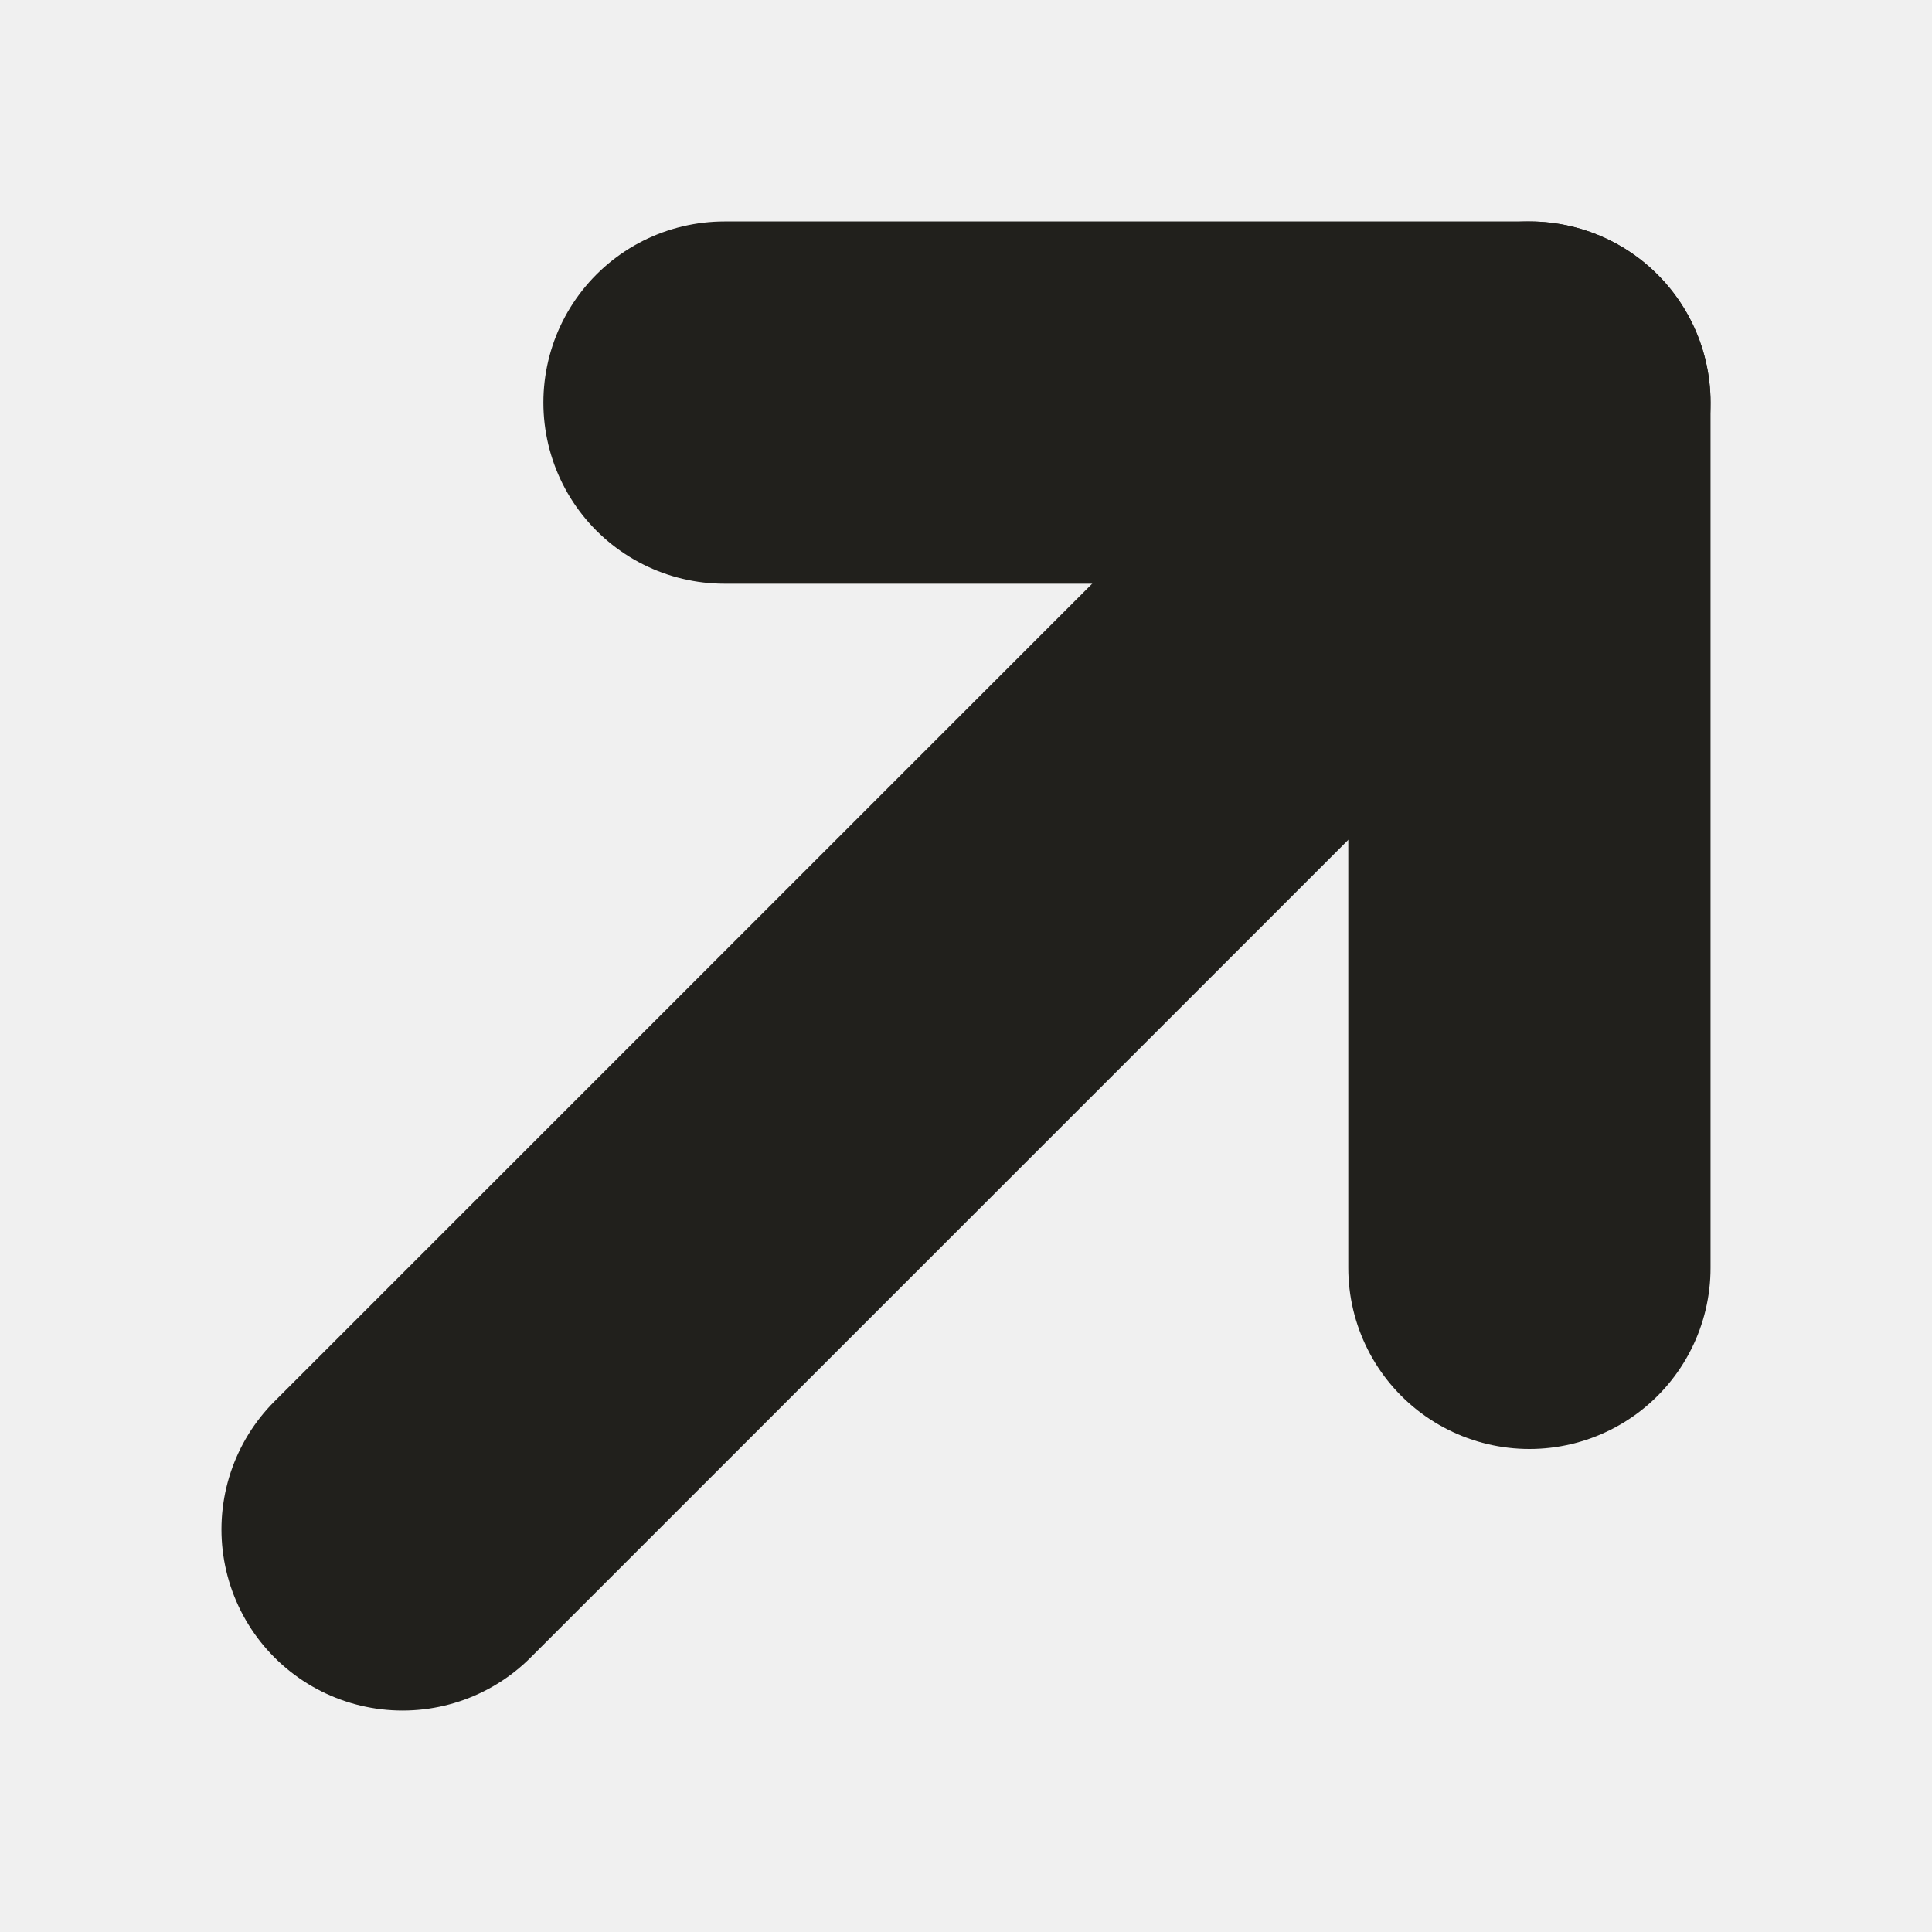
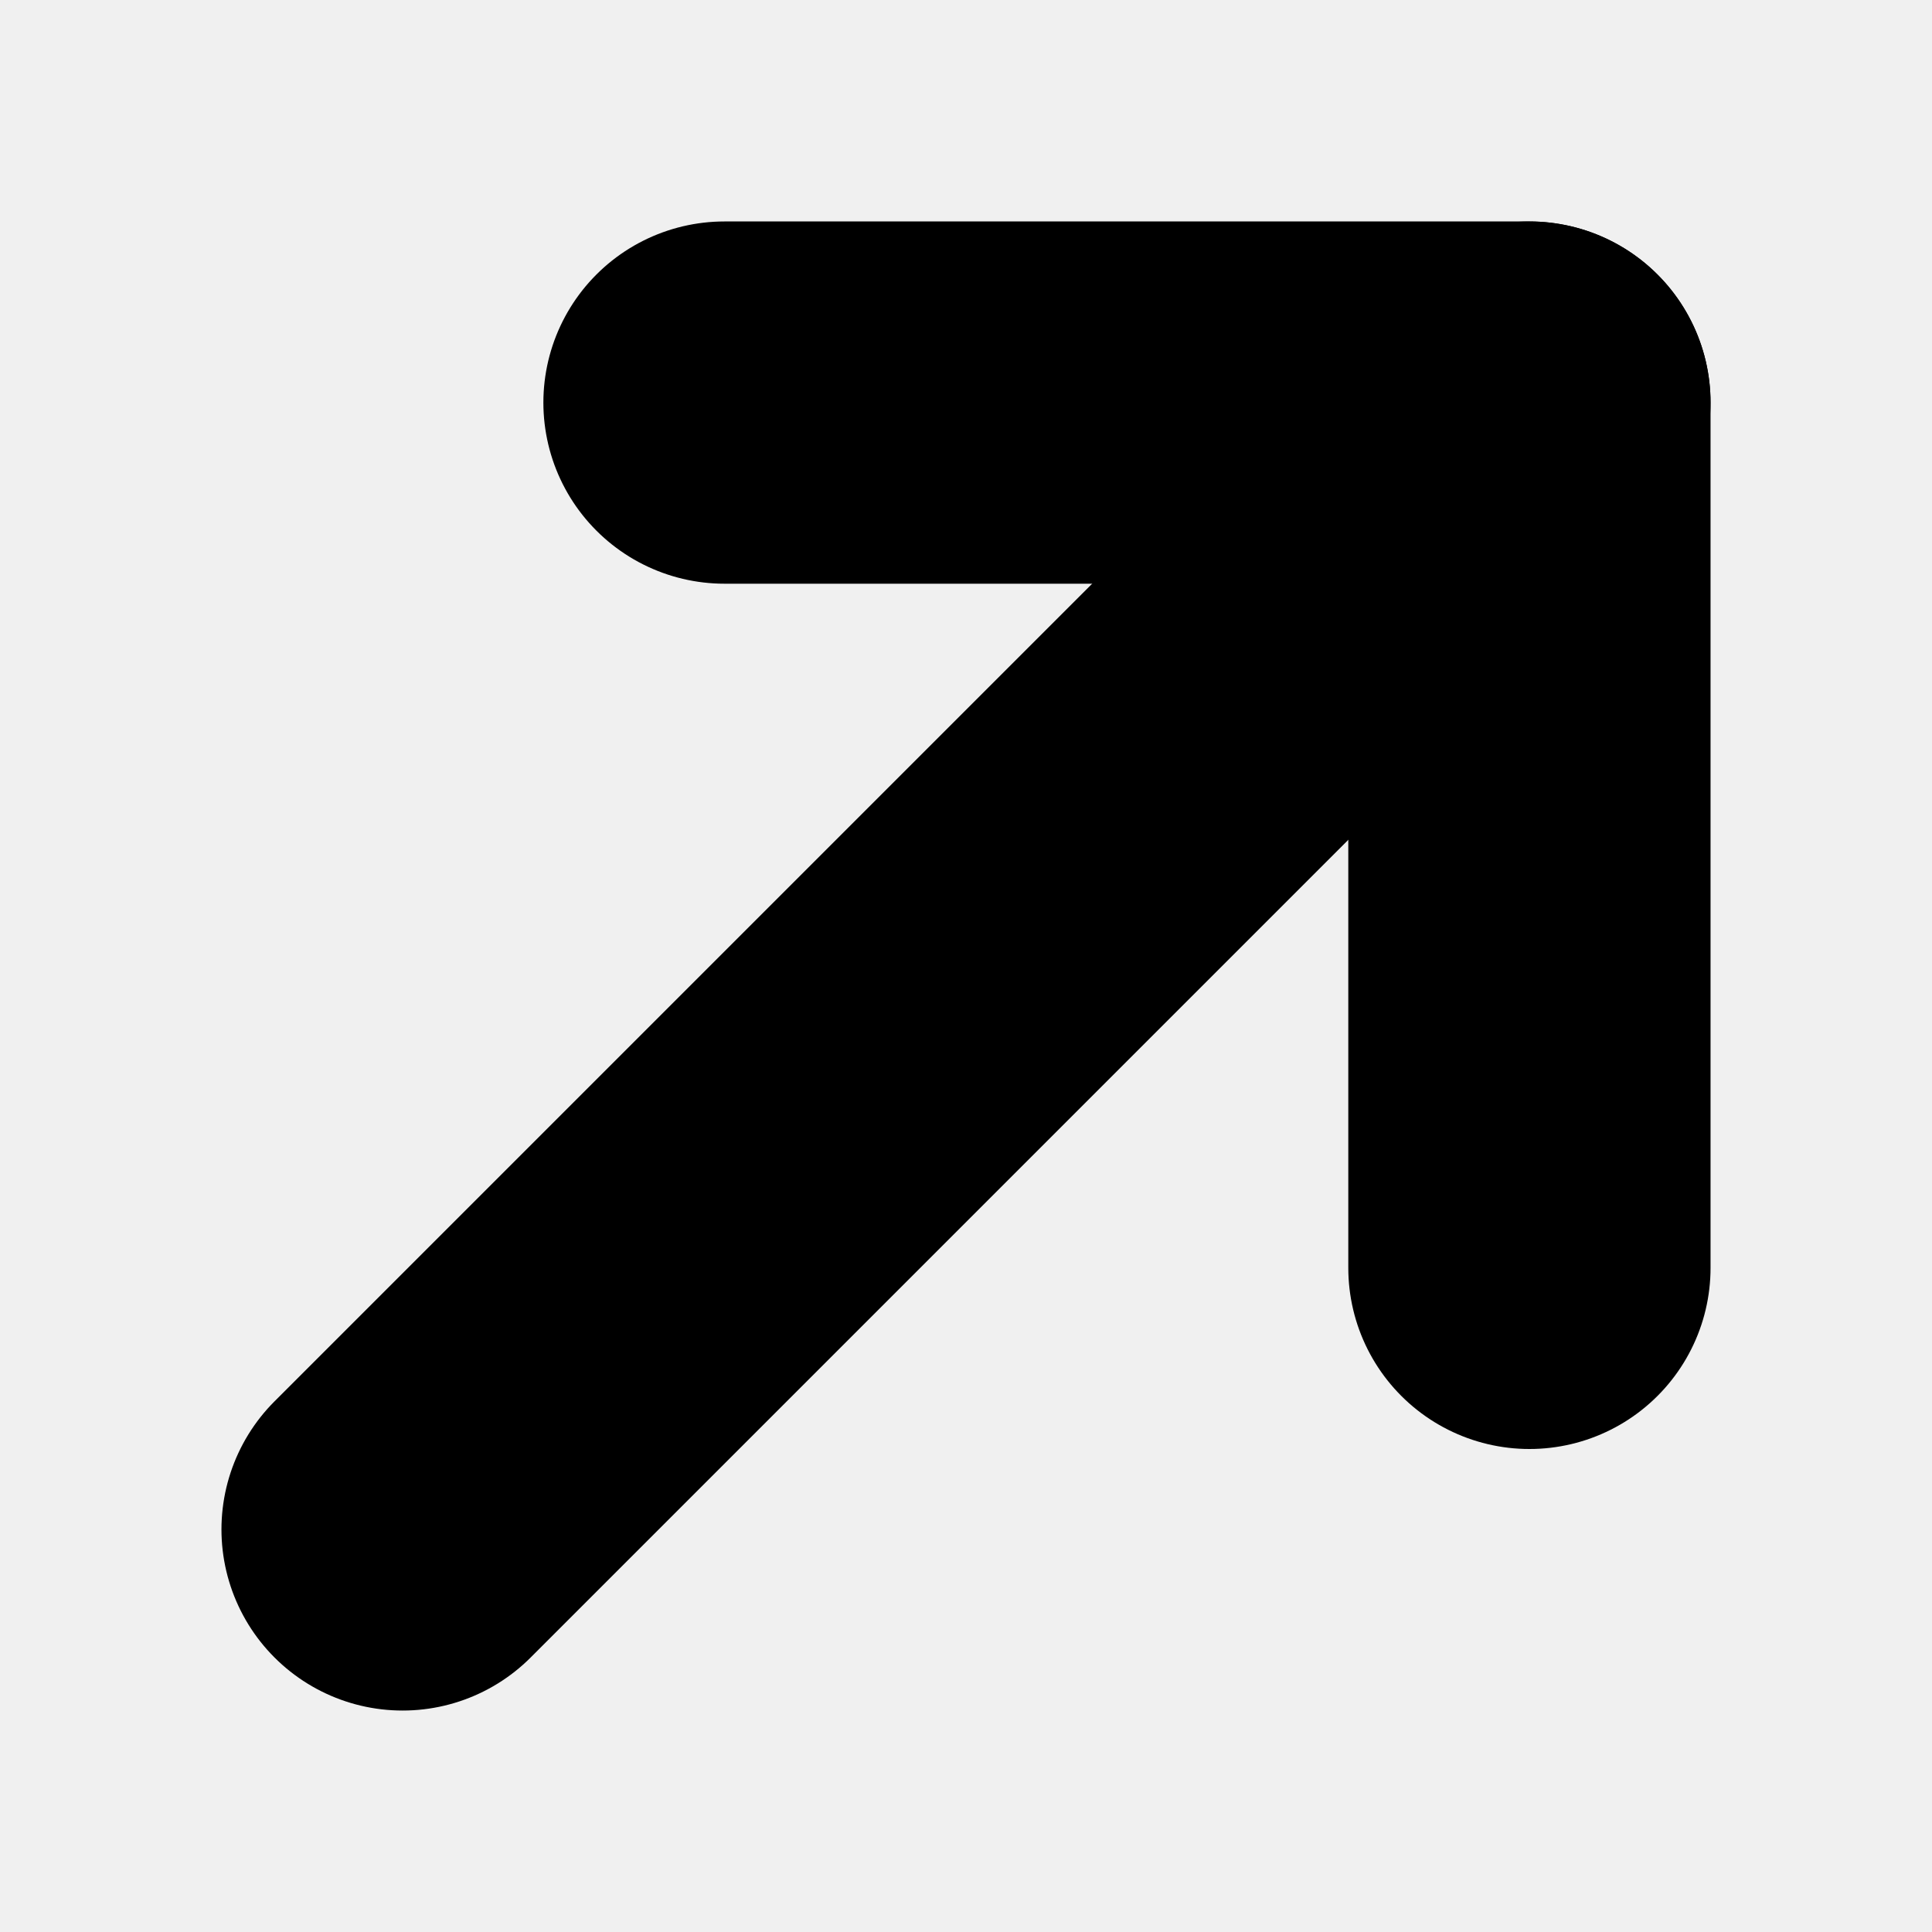
<svg xmlns="http://www.w3.org/2000/svg" preserveAspectRatio="none" overflow="visible" style="display: block;" width="8" height="8" viewBox="0 0 8 8" fill="none">
  <g id="Frame" clip-path="url(#clip0_0_5)">
-     <path id="Vector" d="M3 1.667H6.333V5.25" stroke="#21201C" stroke-width="1.5" stroke-linecap="round" stroke-linejoin="round" />
-     <path id="Vector_2" d="M6.333 1.667L1.667 6.333" stroke="#21201C" stroke-width="1.5" stroke-linecap="round" stroke-linejoin="round" />
+     <path id="Vector" d="M3 1.667H6.333V5.25" stroke="currentColor" stroke-width="1.5" stroke-linecap="round" stroke-linejoin="round" />
+     <path id="Vector_2" d="M6.333 1.667L1.667 6.333" stroke="currentColor" stroke-width="1.5" stroke-linecap="round" stroke-linejoin="round" />
  </g>
  <defs>
    <clipPath id="clip0_0_5">
      <rect width="8" height="8" fill="white" />
    </clipPath>
  </defs>
</svg>
